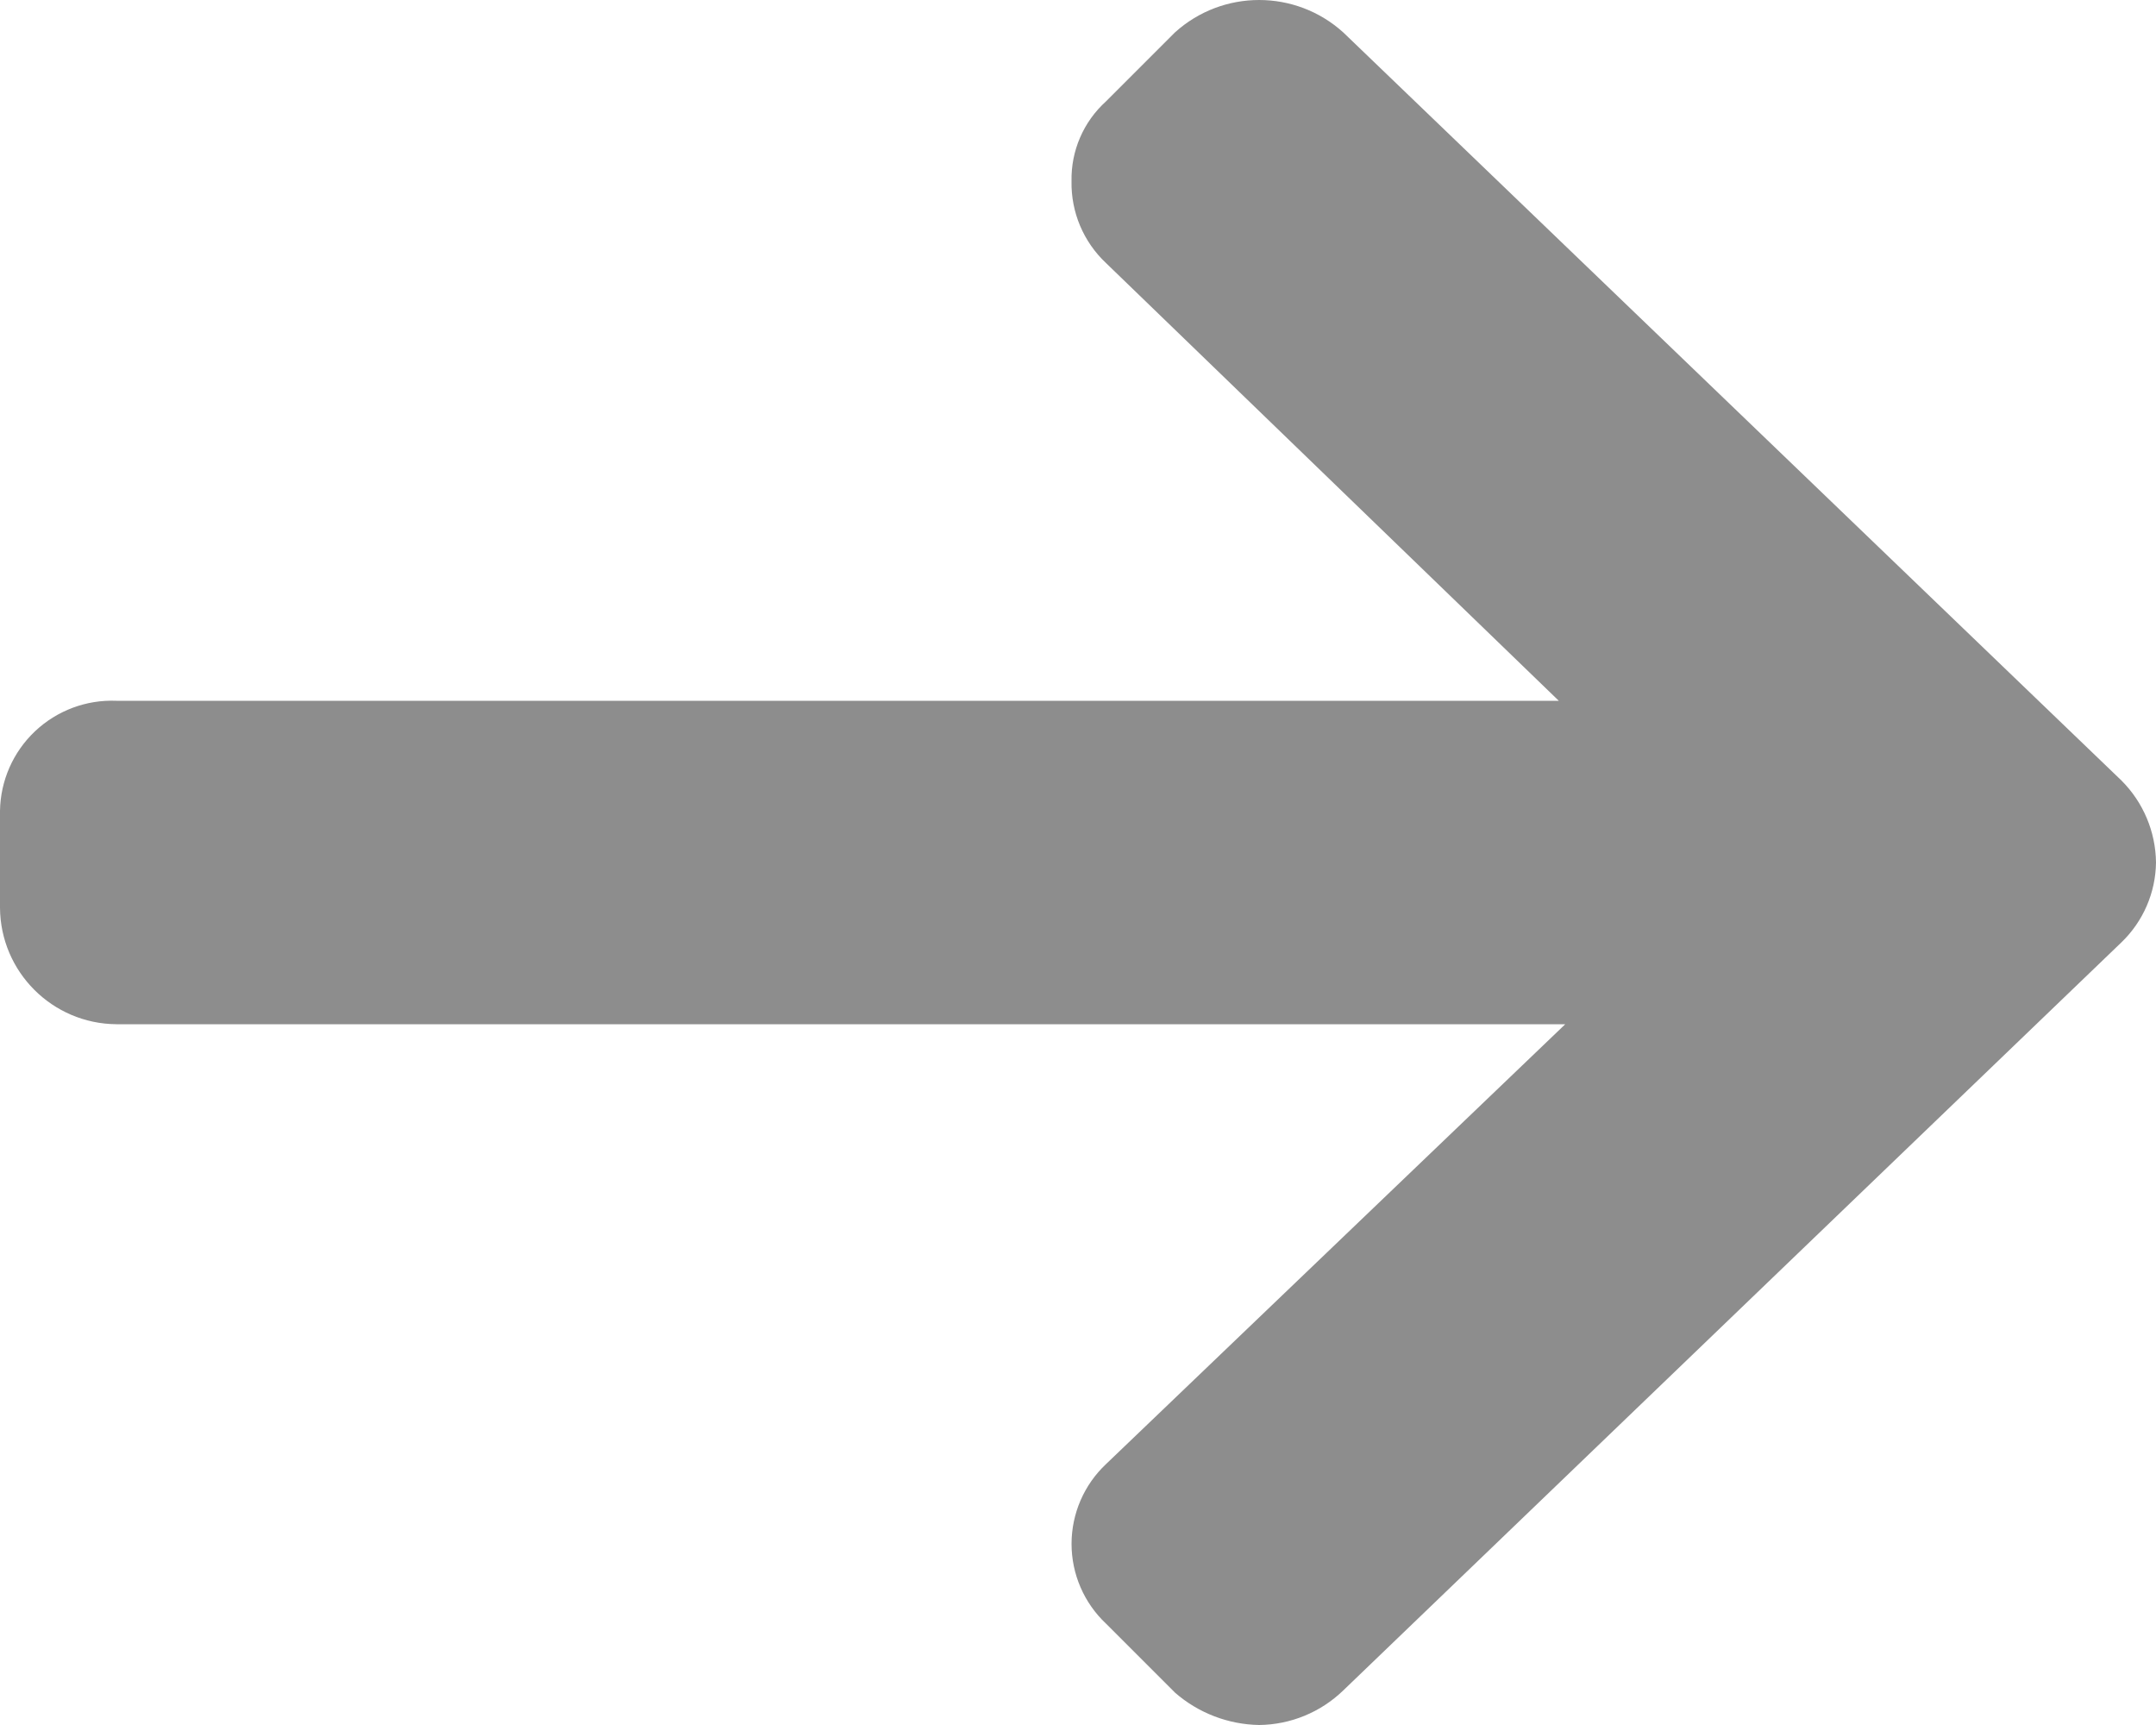
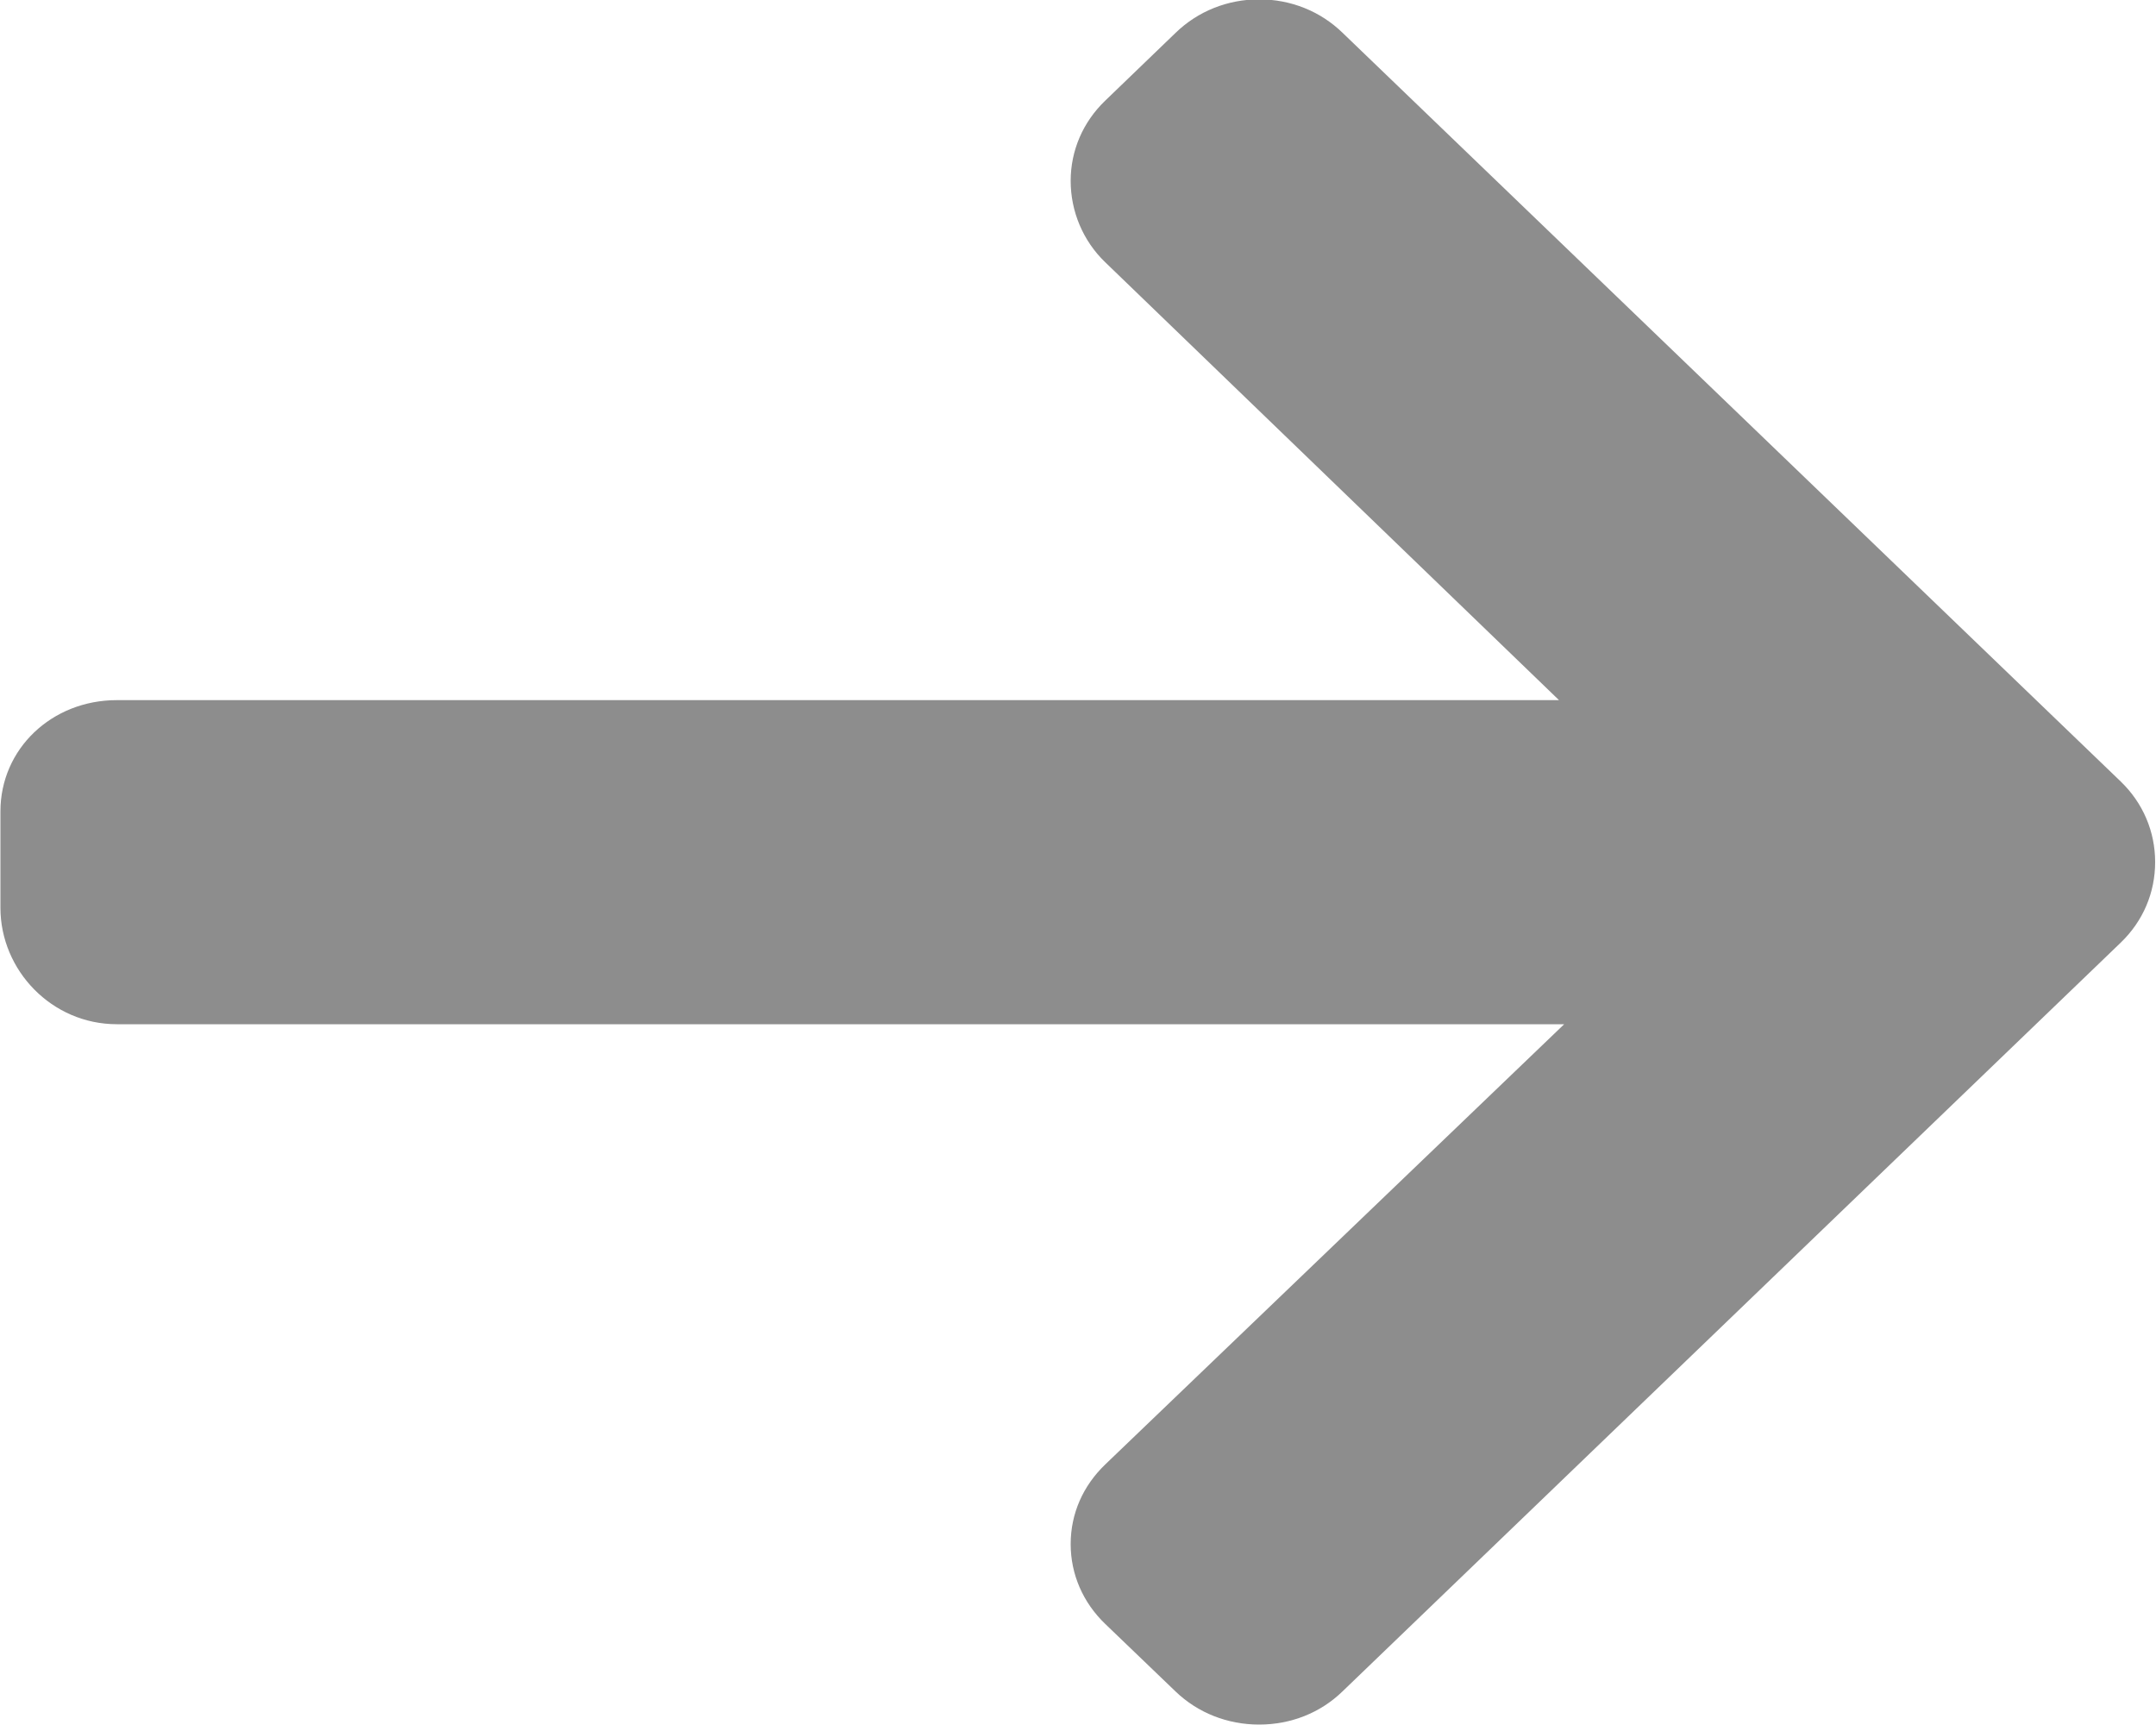
- <svg xmlns="http://www.w3.org/2000/svg" width="10" height="8" viewBox="0 0 10 8">
-   <defs>
-     <style>
-       .cls-1 {
-         fill: #8d8d8d;
-         fill-rule: evenodd;
-       }
-     </style>
-   </defs>
-   <path id="arrow" class="cls-1" d="M1310.84,6130.62l-3.61-3.47a0.582,0.582,0,0,0-.78,0l-0.32.32a0.485,0.485,0,0,0-.16.37,0.507,0.507,0,0,0,.16.38l2.1,2.03h-6.69a0.519,0.519,0,0,0-.54.51v0.45a0.544,0.544,0,0,0,.54.54h6.72l-2.13,2.04a0.508,0.508,0,0,0,0,.74l0.32,0.32a0.61,0.61,0,0,0,.39.15,0.57,0.57,0,0,0,.39-0.16l3.61-3.47a0.523,0.523,0,0,0,.16-0.37,0.546,0.546,0,0,0-.16-0.38" transform="translate(-1301 -6127)" />
+ <svg xmlns="http://www.w3.org/2000/svg" width="10px" height="8px">
+   <path fill-rule="evenodd" fill="rgb(141, 141, 141)" d="M9.836,3.624 L6.227,0.152 C6.124,0.052 5.987,-0.003 5.840,-0.003 C5.694,-0.003 5.556,0.052 5.453,0.152 L5.126,0.467 C5.023,0.566 4.966,0.698 4.966,0.839 C4.966,0.980 5.023,1.117 5.126,1.216 L7.231,3.247 L0.542,3.247 C0.240,3.247 0.002,3.473 0.002,3.763 L0.002,4.210 C0.002,4.500 0.240,4.750 0.542,4.750 L7.255,4.750 L5.126,6.792 C5.023,6.891 4.966,7.020 4.966,7.161 C4.966,7.301 5.023,7.432 5.126,7.531 L5.453,7.845 C5.556,7.944 5.694,7.998 5.840,7.998 C5.987,7.998 6.124,7.944 6.227,7.844 L9.836,4.372 C9.940,4.272 9.996,4.140 9.996,3.998 C9.996,3.857 9.940,3.724 9.836,3.624 " />
</svg>
